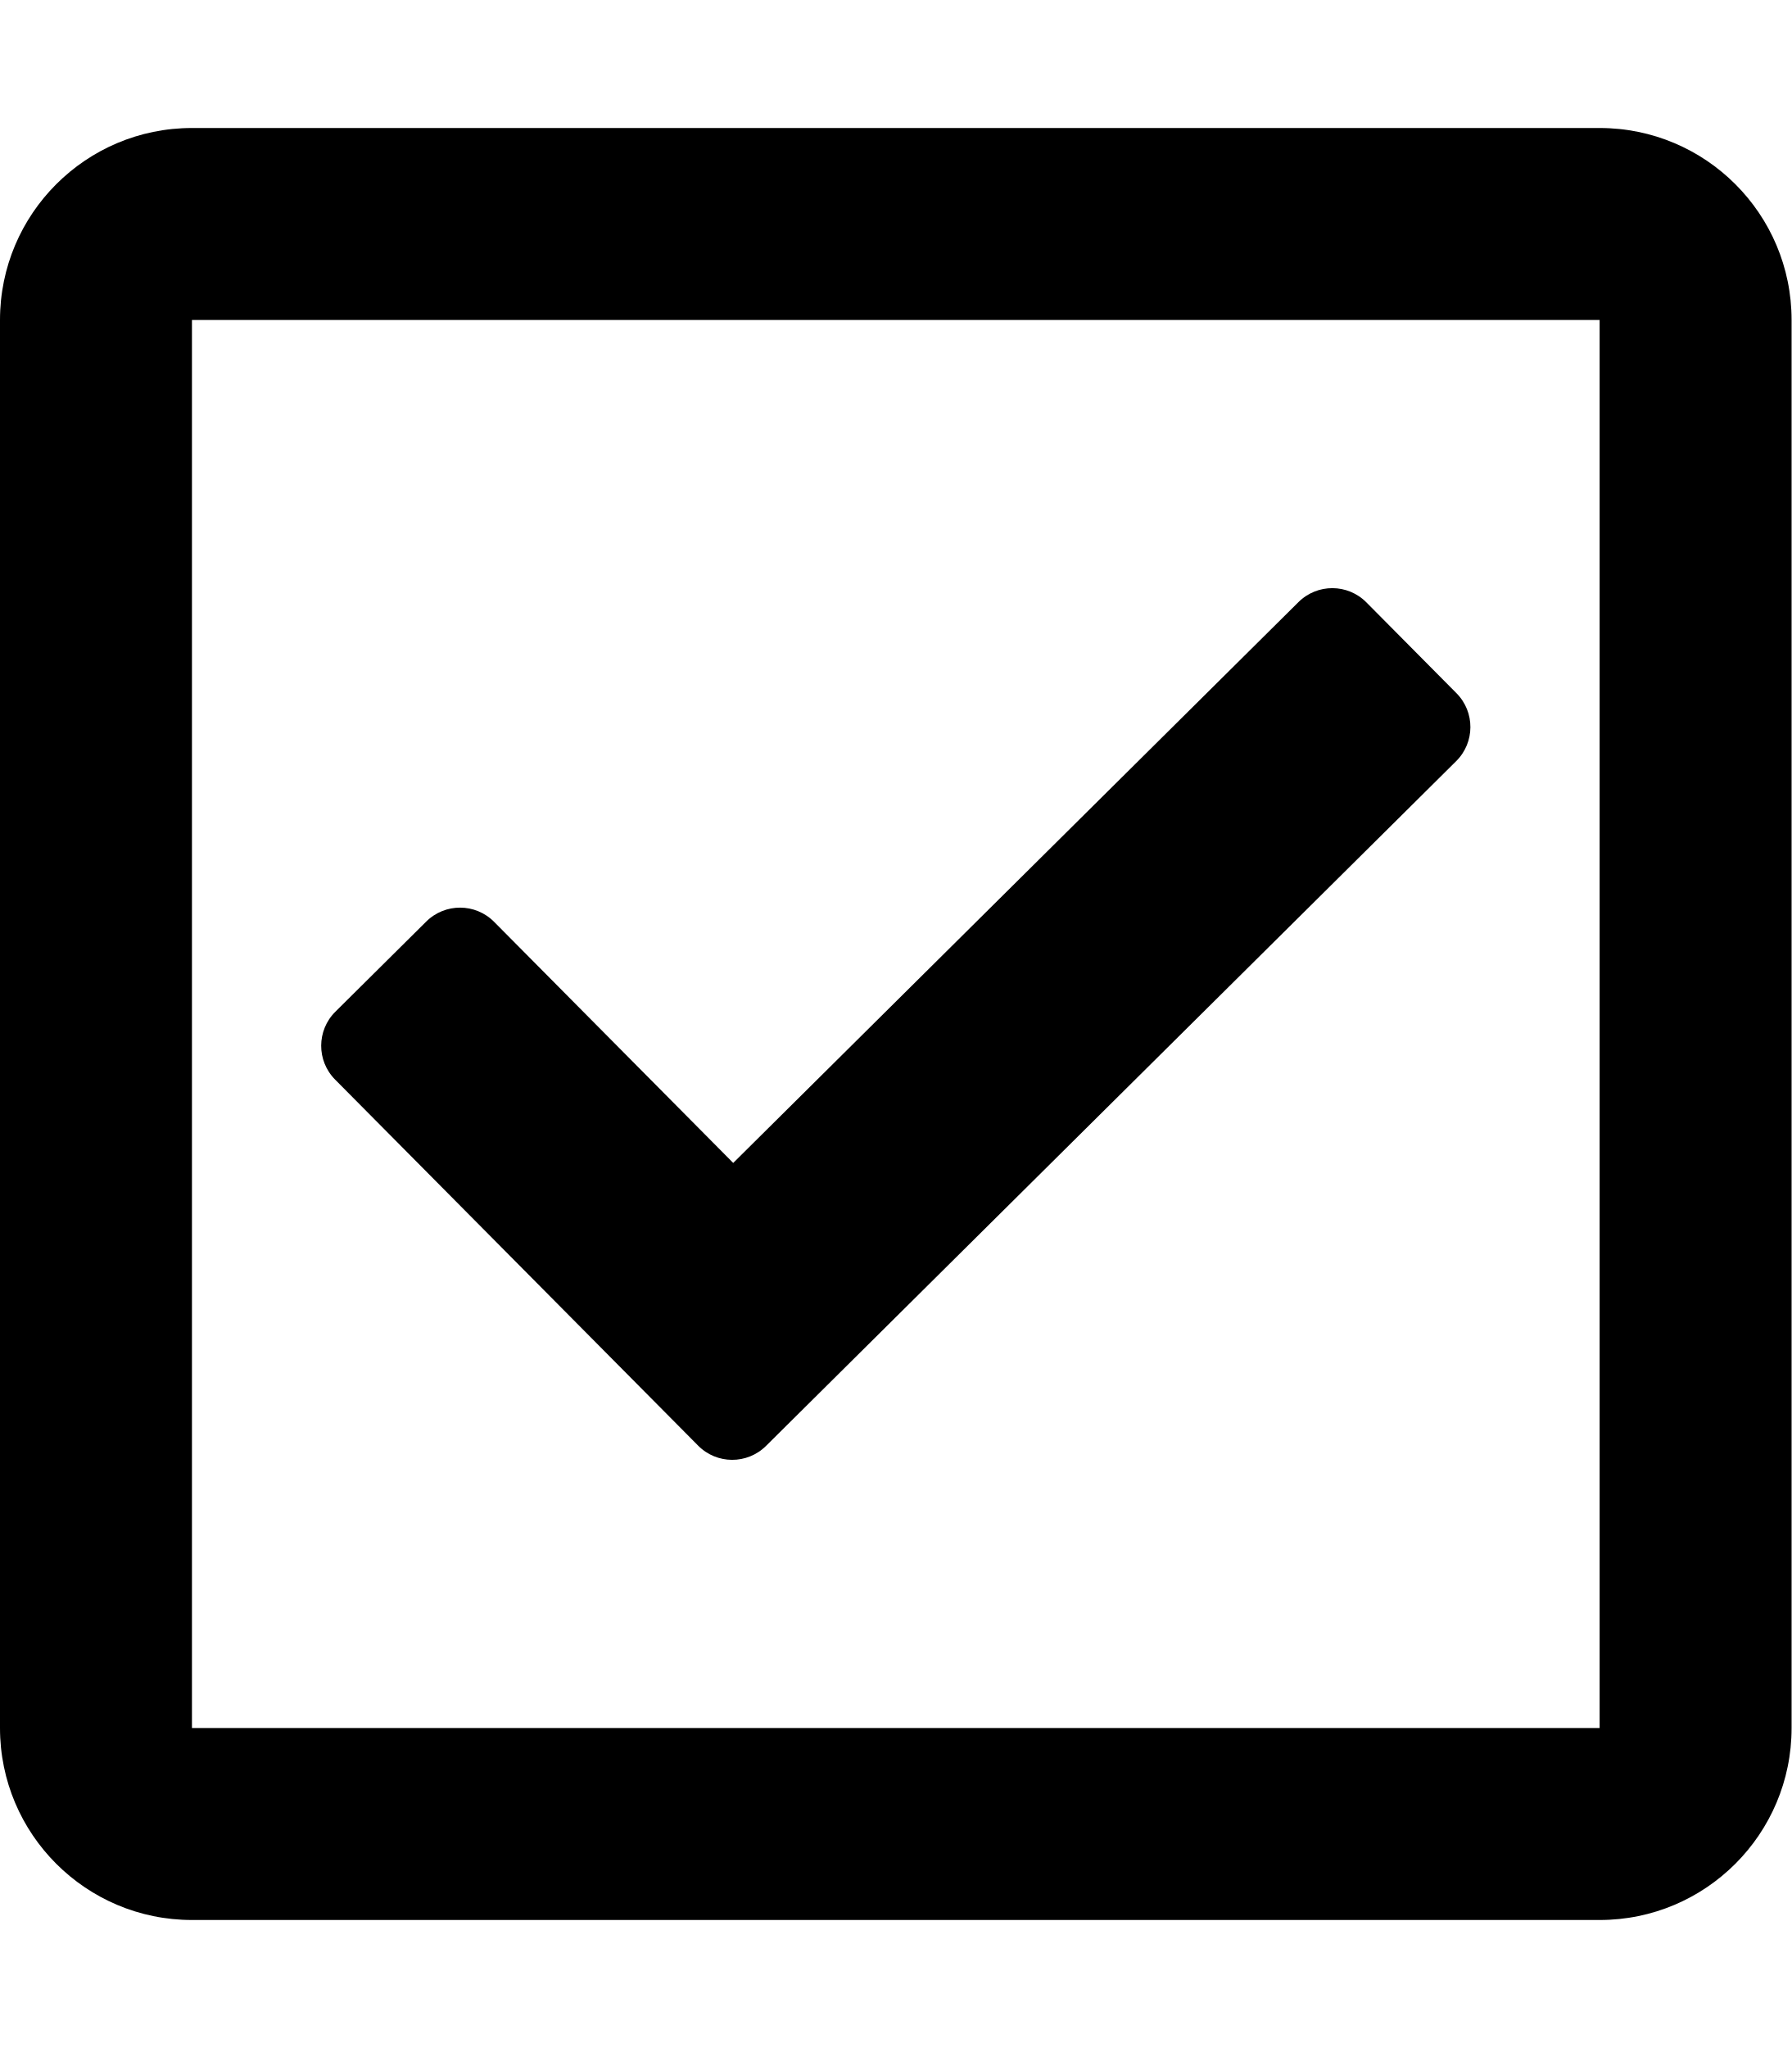
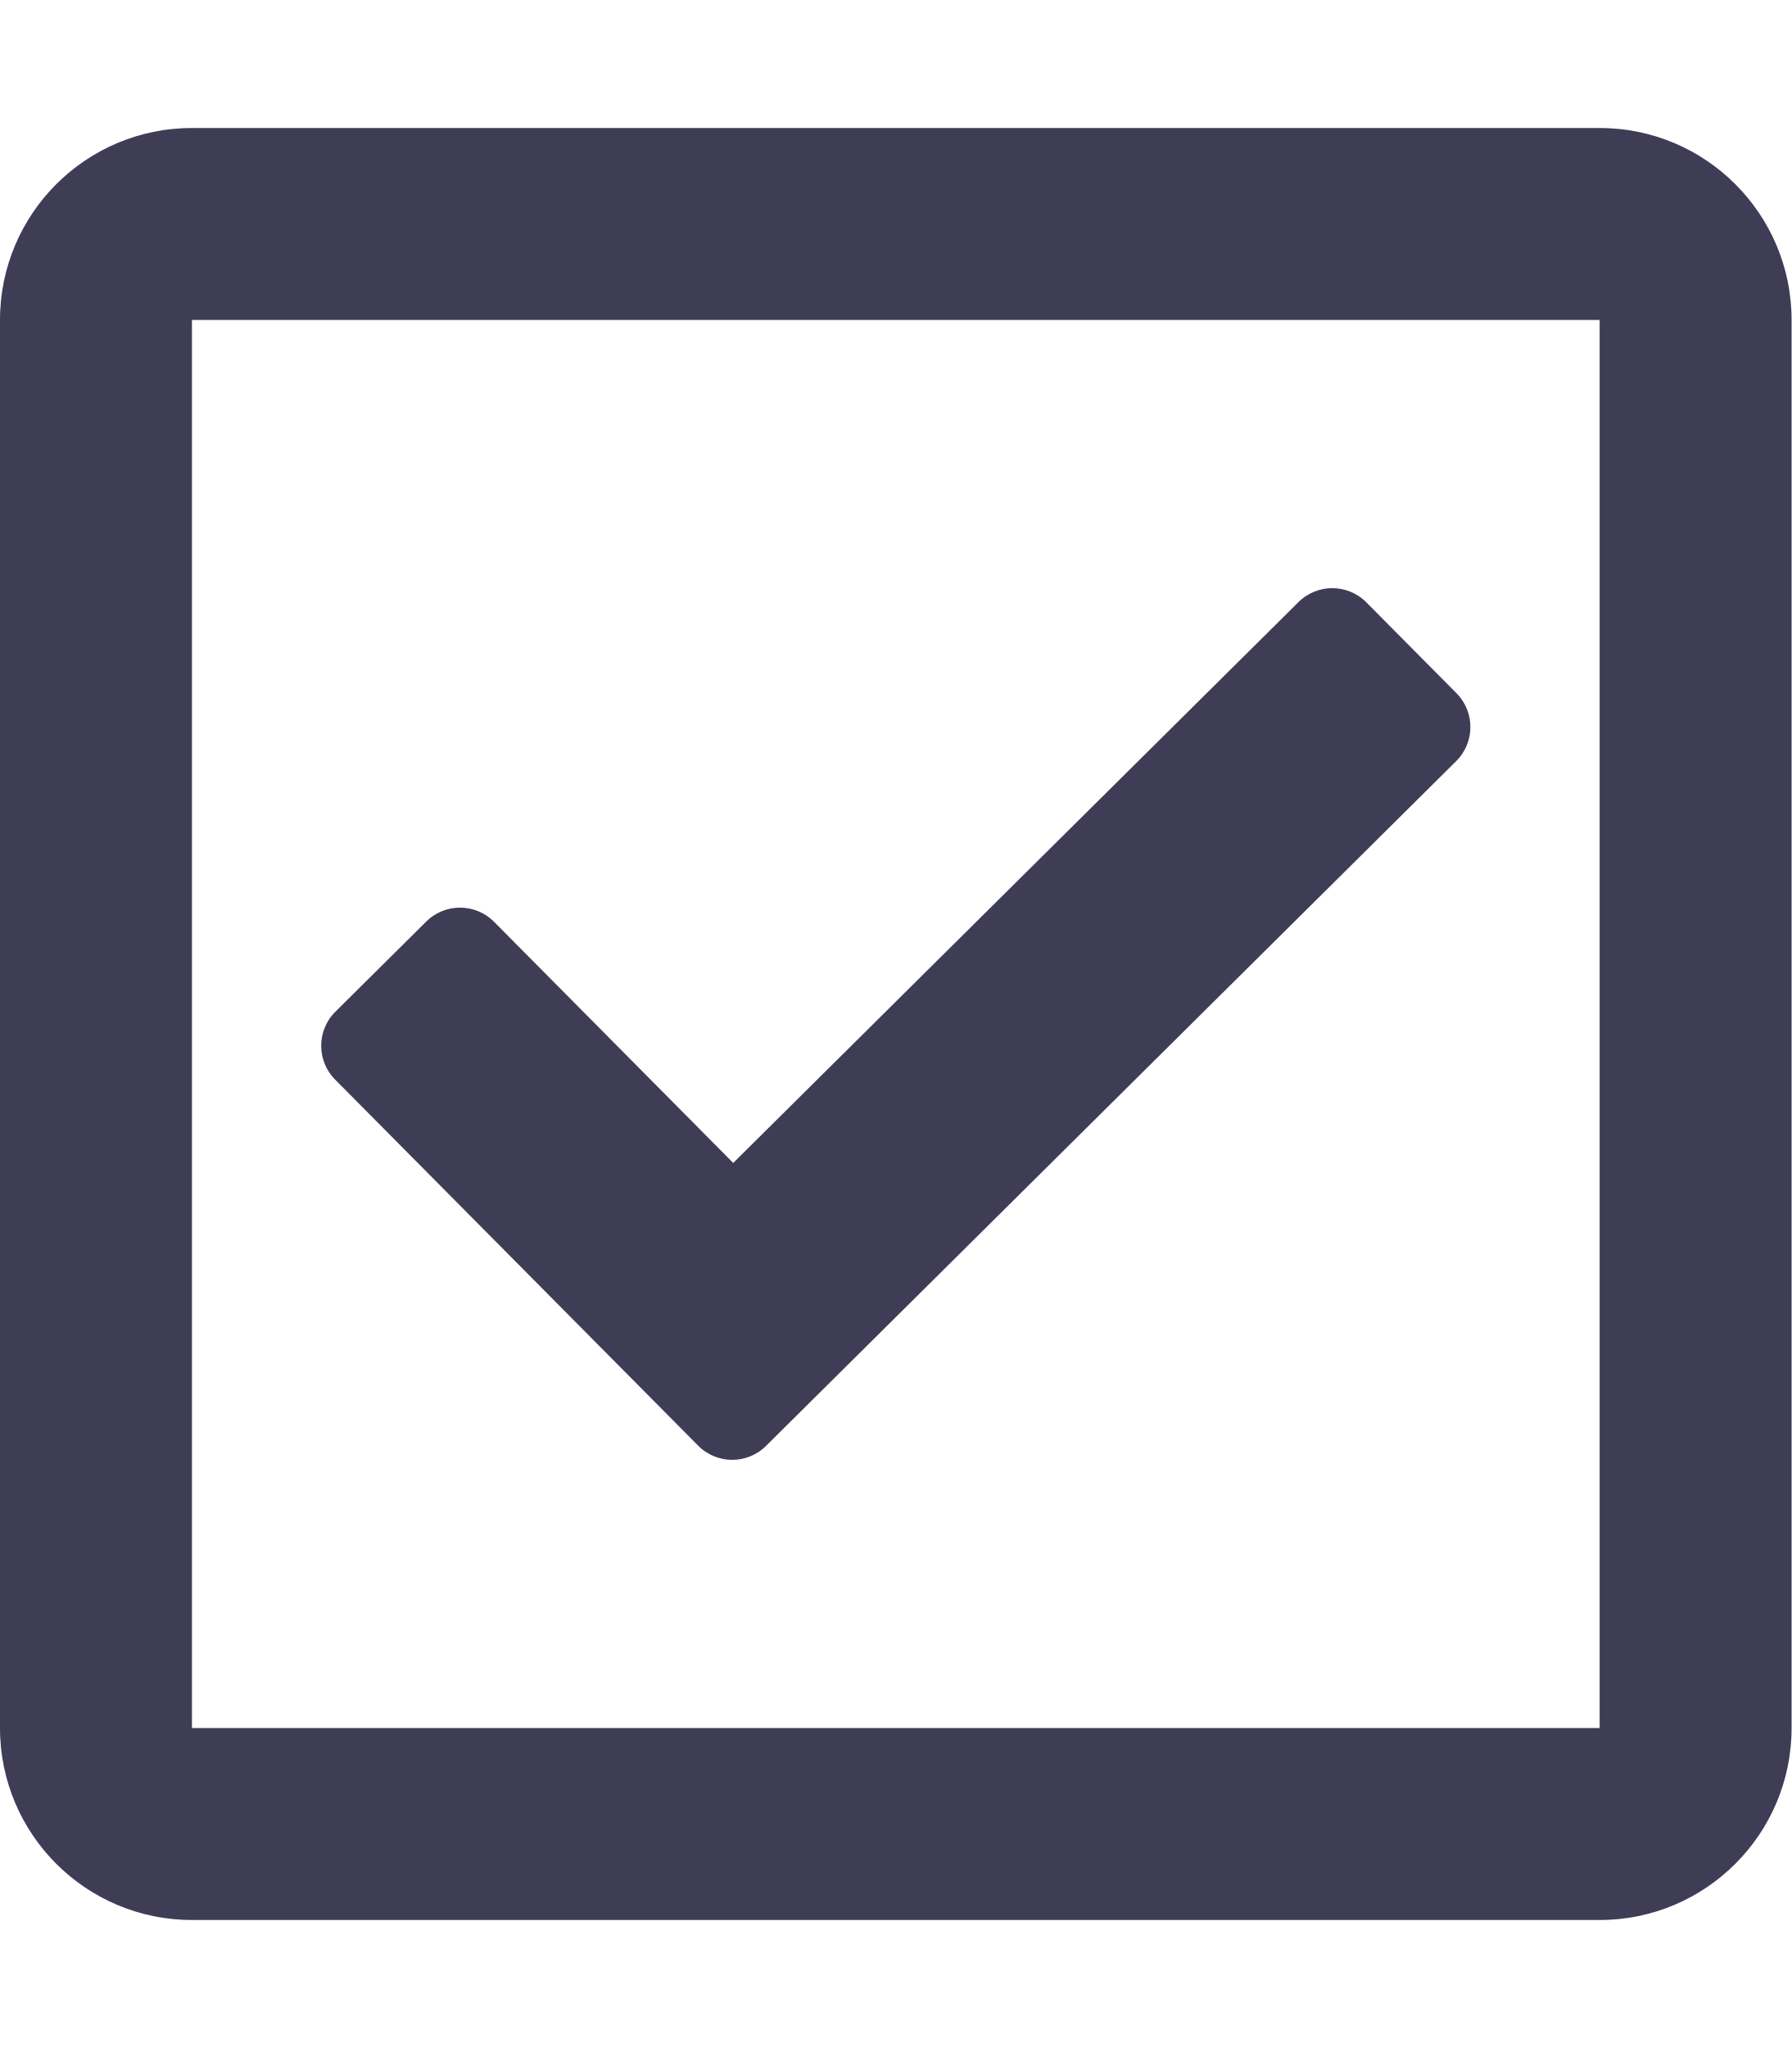
<svg xmlns="http://www.w3.org/2000/svg" aria-hidden="true" focusable="false" data-prefix="far" data-icon="check-square" class="svg-inline--fa fa-check-square fa-w-14" role="img" viewBox="0 0 448 512">
-   <path fill="currentColor" d="M400 32H48C21.49 32 0 53.49 0 80v352c0 26.51 21.49 48 48 48h352c26.51 0 48-21.49 48-48V80c0-26.51-21.49-48-48-48zm0 400H48V80h352v352zm-35.864-241.724L191.547 361.48c-4.705 4.667-12.303 4.637-16.97-.068l-90.781-91.516c-4.667-4.705-4.637-12.303.069-16.971l22.719-22.536c4.705-4.667 12.303-4.637 16.97.069l59.792 60.277 141.352-140.216c4.705-4.667 12.303-4.637 16.97.068l22.536 22.718c4.667 4.706 4.637 12.304-.068 16.971z" />
+   <path fill="#3F3D56" d="M400 32H48C21.49 32 0 53.49 0 80v352c0 26.51 21.49 48 48 48h352c26.51 0 48-21.49 48-48V80c0-26.51-21.49-48-48-48zm0 400H48V80h352v352zm-35.864-241.724L191.547 361.48c-4.705 4.667-12.303 4.637-16.97-.068l-90.781-91.516c-4.667-4.705-4.637-12.303.069-16.971l22.719-22.536c4.705-4.667 12.303-4.637 16.97.069l59.792 60.277 141.352-140.216c4.705-4.667 12.303-4.637 16.97.068l22.536 22.718c4.667 4.706 4.637 12.304-.068 16.971z" />
</svg>
